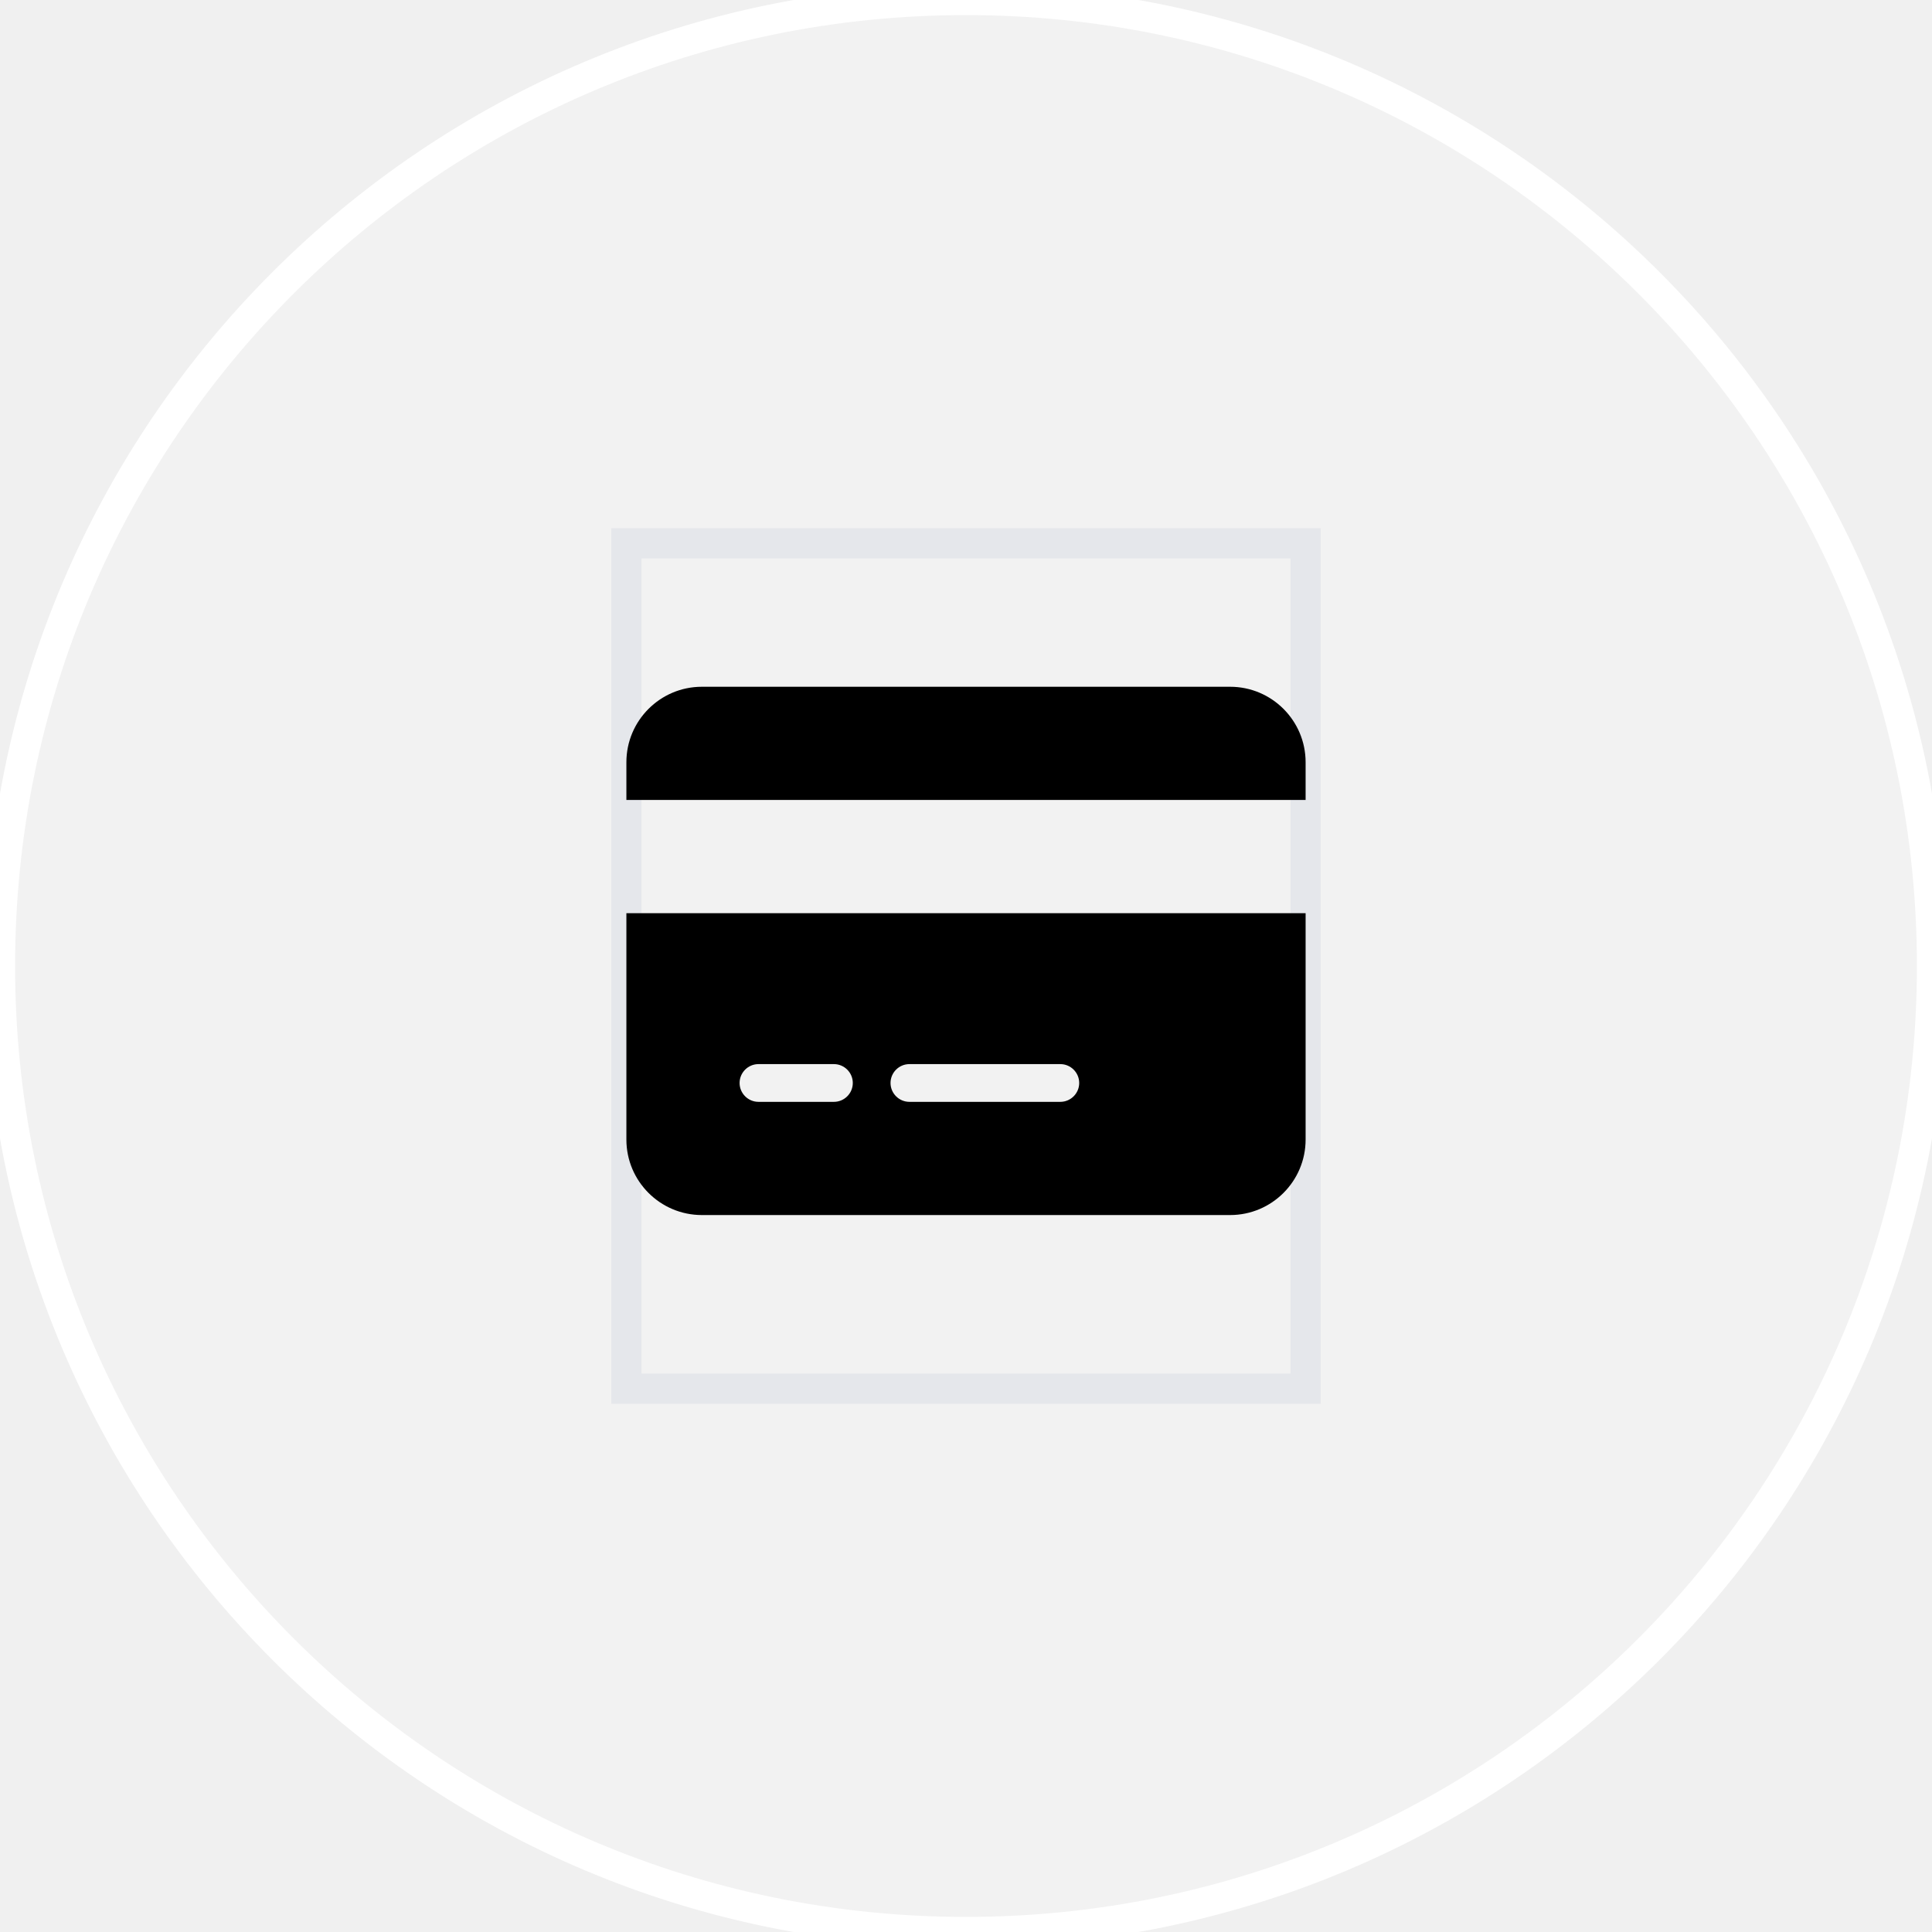
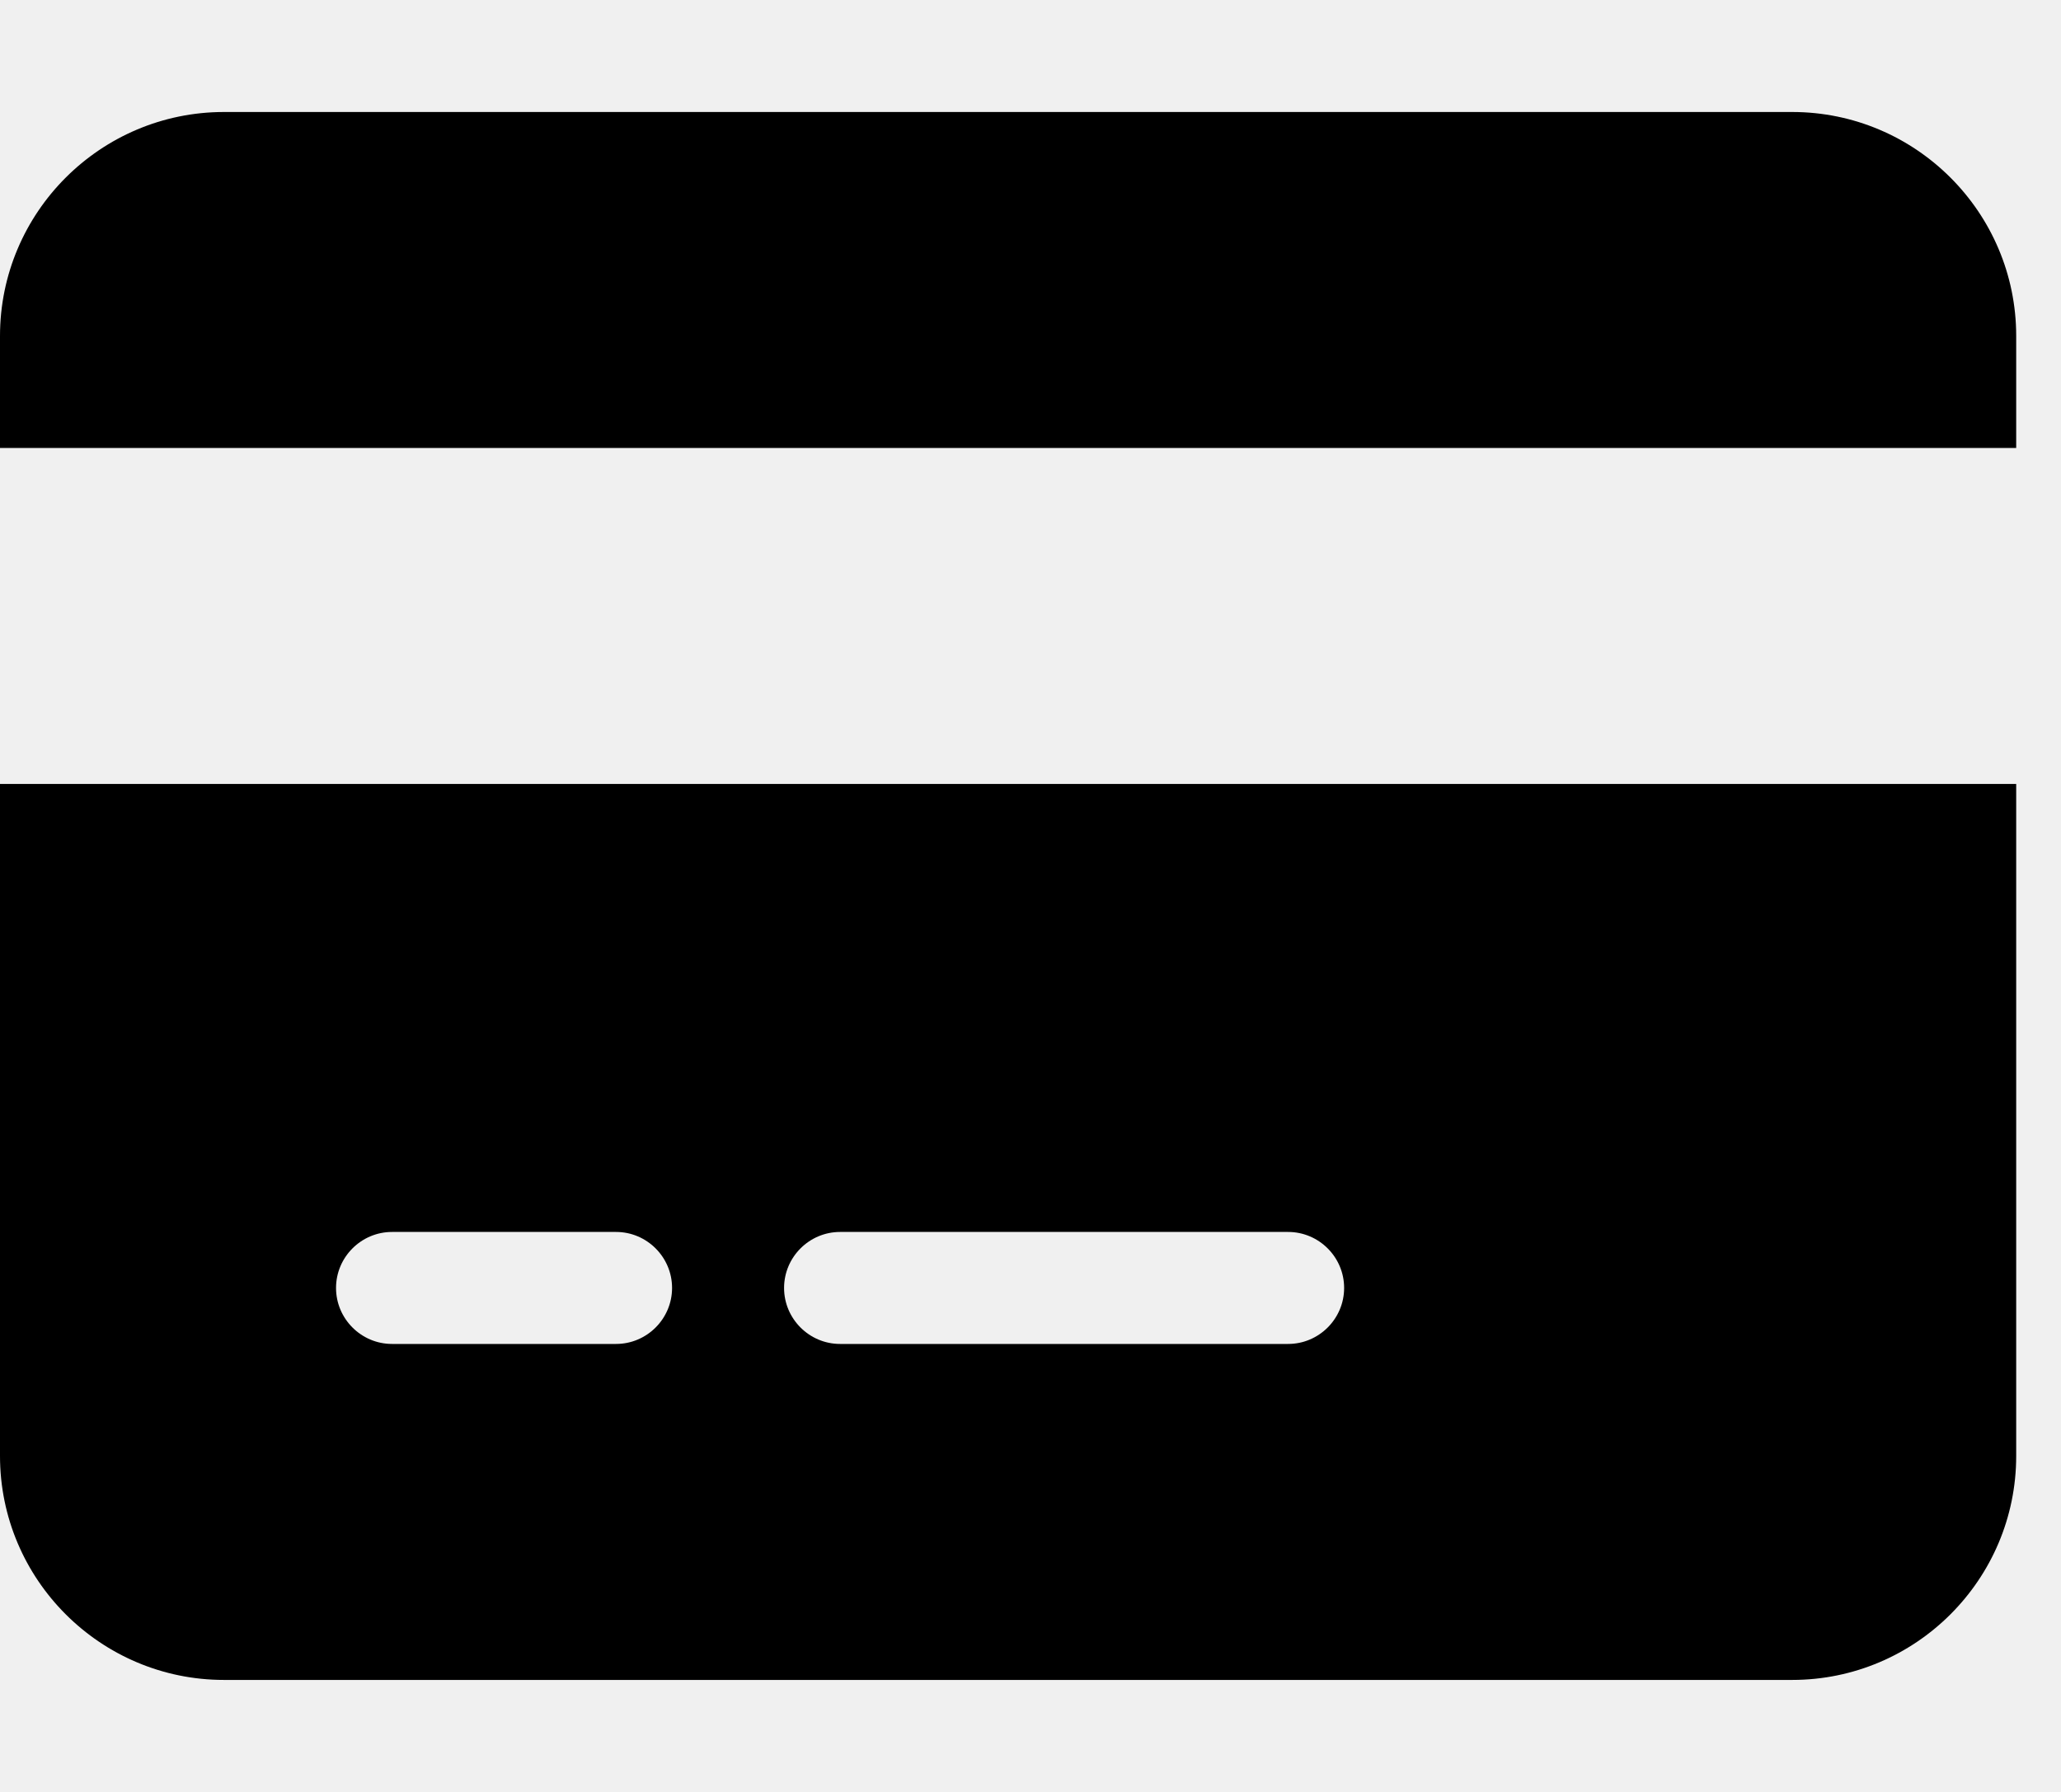
- <svg xmlns="http://www.w3.org/2000/svg" width="64" height="64" viewBox="0 0 64 64" fill="none">
-   <path d="M32 0C49.673 0 64 14.327 64 32C64 49.673 49.673 64 32 64C14.327 64 0 49.673 0 32C0 14.327 14.327 0 32 0Z" fill="#F2F2F2" />
-   <path d="M32 0C49.673 0 64 14.327 64 32C64 49.673 49.673 64 32 64C14.327 64 0 49.673 0 32C0 14.327 14.327 0 32 0Z" stroke="white" />
-   <path d="M43.25 46H20.75V18H43.25V46Z" stroke="#E5E7EB" />
-   <g clip-path="url(#clip0_2551_344)">
-     <path d="M23.25 22.75C21.871 22.75 20.75 23.871 20.75 25.25V26.5H43.25V25.25C43.25 23.871 42.129 22.75 40.75 22.75H23.25ZM43.25 30.25H20.75V37.75C20.75 39.129 21.871 40.25 23.25 40.25H40.75C42.129 40.25 43.25 39.129 43.25 37.75V30.25ZM25.125 35.25H27.625C27.969 35.25 28.25 35.531 28.25 35.875C28.25 36.219 27.969 36.5 27.625 36.5H25.125C24.781 36.5 24.5 36.219 24.5 35.875C24.5 35.531 24.781 35.25 25.125 35.25ZM29.5 35.875C29.5 35.531 29.781 35.25 30.125 35.25H35.125C35.469 35.25 35.75 35.531 35.75 35.875C35.75 36.219 35.469 36.5 35.125 36.5H30.125C29.781 36.5 29.5 36.219 29.5 35.875Z" fill="black" />
+ <svg xmlns="http://www.w3.org/2000/svg" width="23" height="20" viewBox="0 0 23 20" fill="none">
+   <g clip-path="url(#clip0_2551_347)">
+     <path d="M2.5 1.25C1.121 1.25 0 2.371 0 3.75V5H22.5V3.75C22.5 2.371 21.379 1.25 20 1.25H2.5ZM22.5 8.75H0V16.25C0 17.629 1.121 18.75 2.5 18.75H20C21.379 18.75 22.5 17.629 22.5 16.25V8.75ZM4.375 13.75H6.875C7.219 13.75 7.5 14.031 7.5 14.375C7.5 14.719 7.219 15 6.875 15H4.375C4.031 15 3.75 14.719 3.75 14.375C3.75 14.031 4.031 13.75 4.375 13.75ZM8.75 14.375C8.75 14.031 9.031 13.75 9.375 13.75H14.375C14.719 13.75 15 14.031 15 14.375C15 14.719 14.719 15 14.375 15H9.375C9.031 15 8.75 14.719 8.75 14.375Z" fill="black" />
  </g>
  <defs>
-     <clipPath id="clip0_2551_344">
-       <path d="M20.75 21.5H43.25V41.5H20.75V21.5Z" fill="white" />
+     <clipPath id="clip0_2551_347">
+       <path d="M0 0H22.5V20H0V0Z" fill="white" />
    </clipPath>
  </defs>
</svg>
